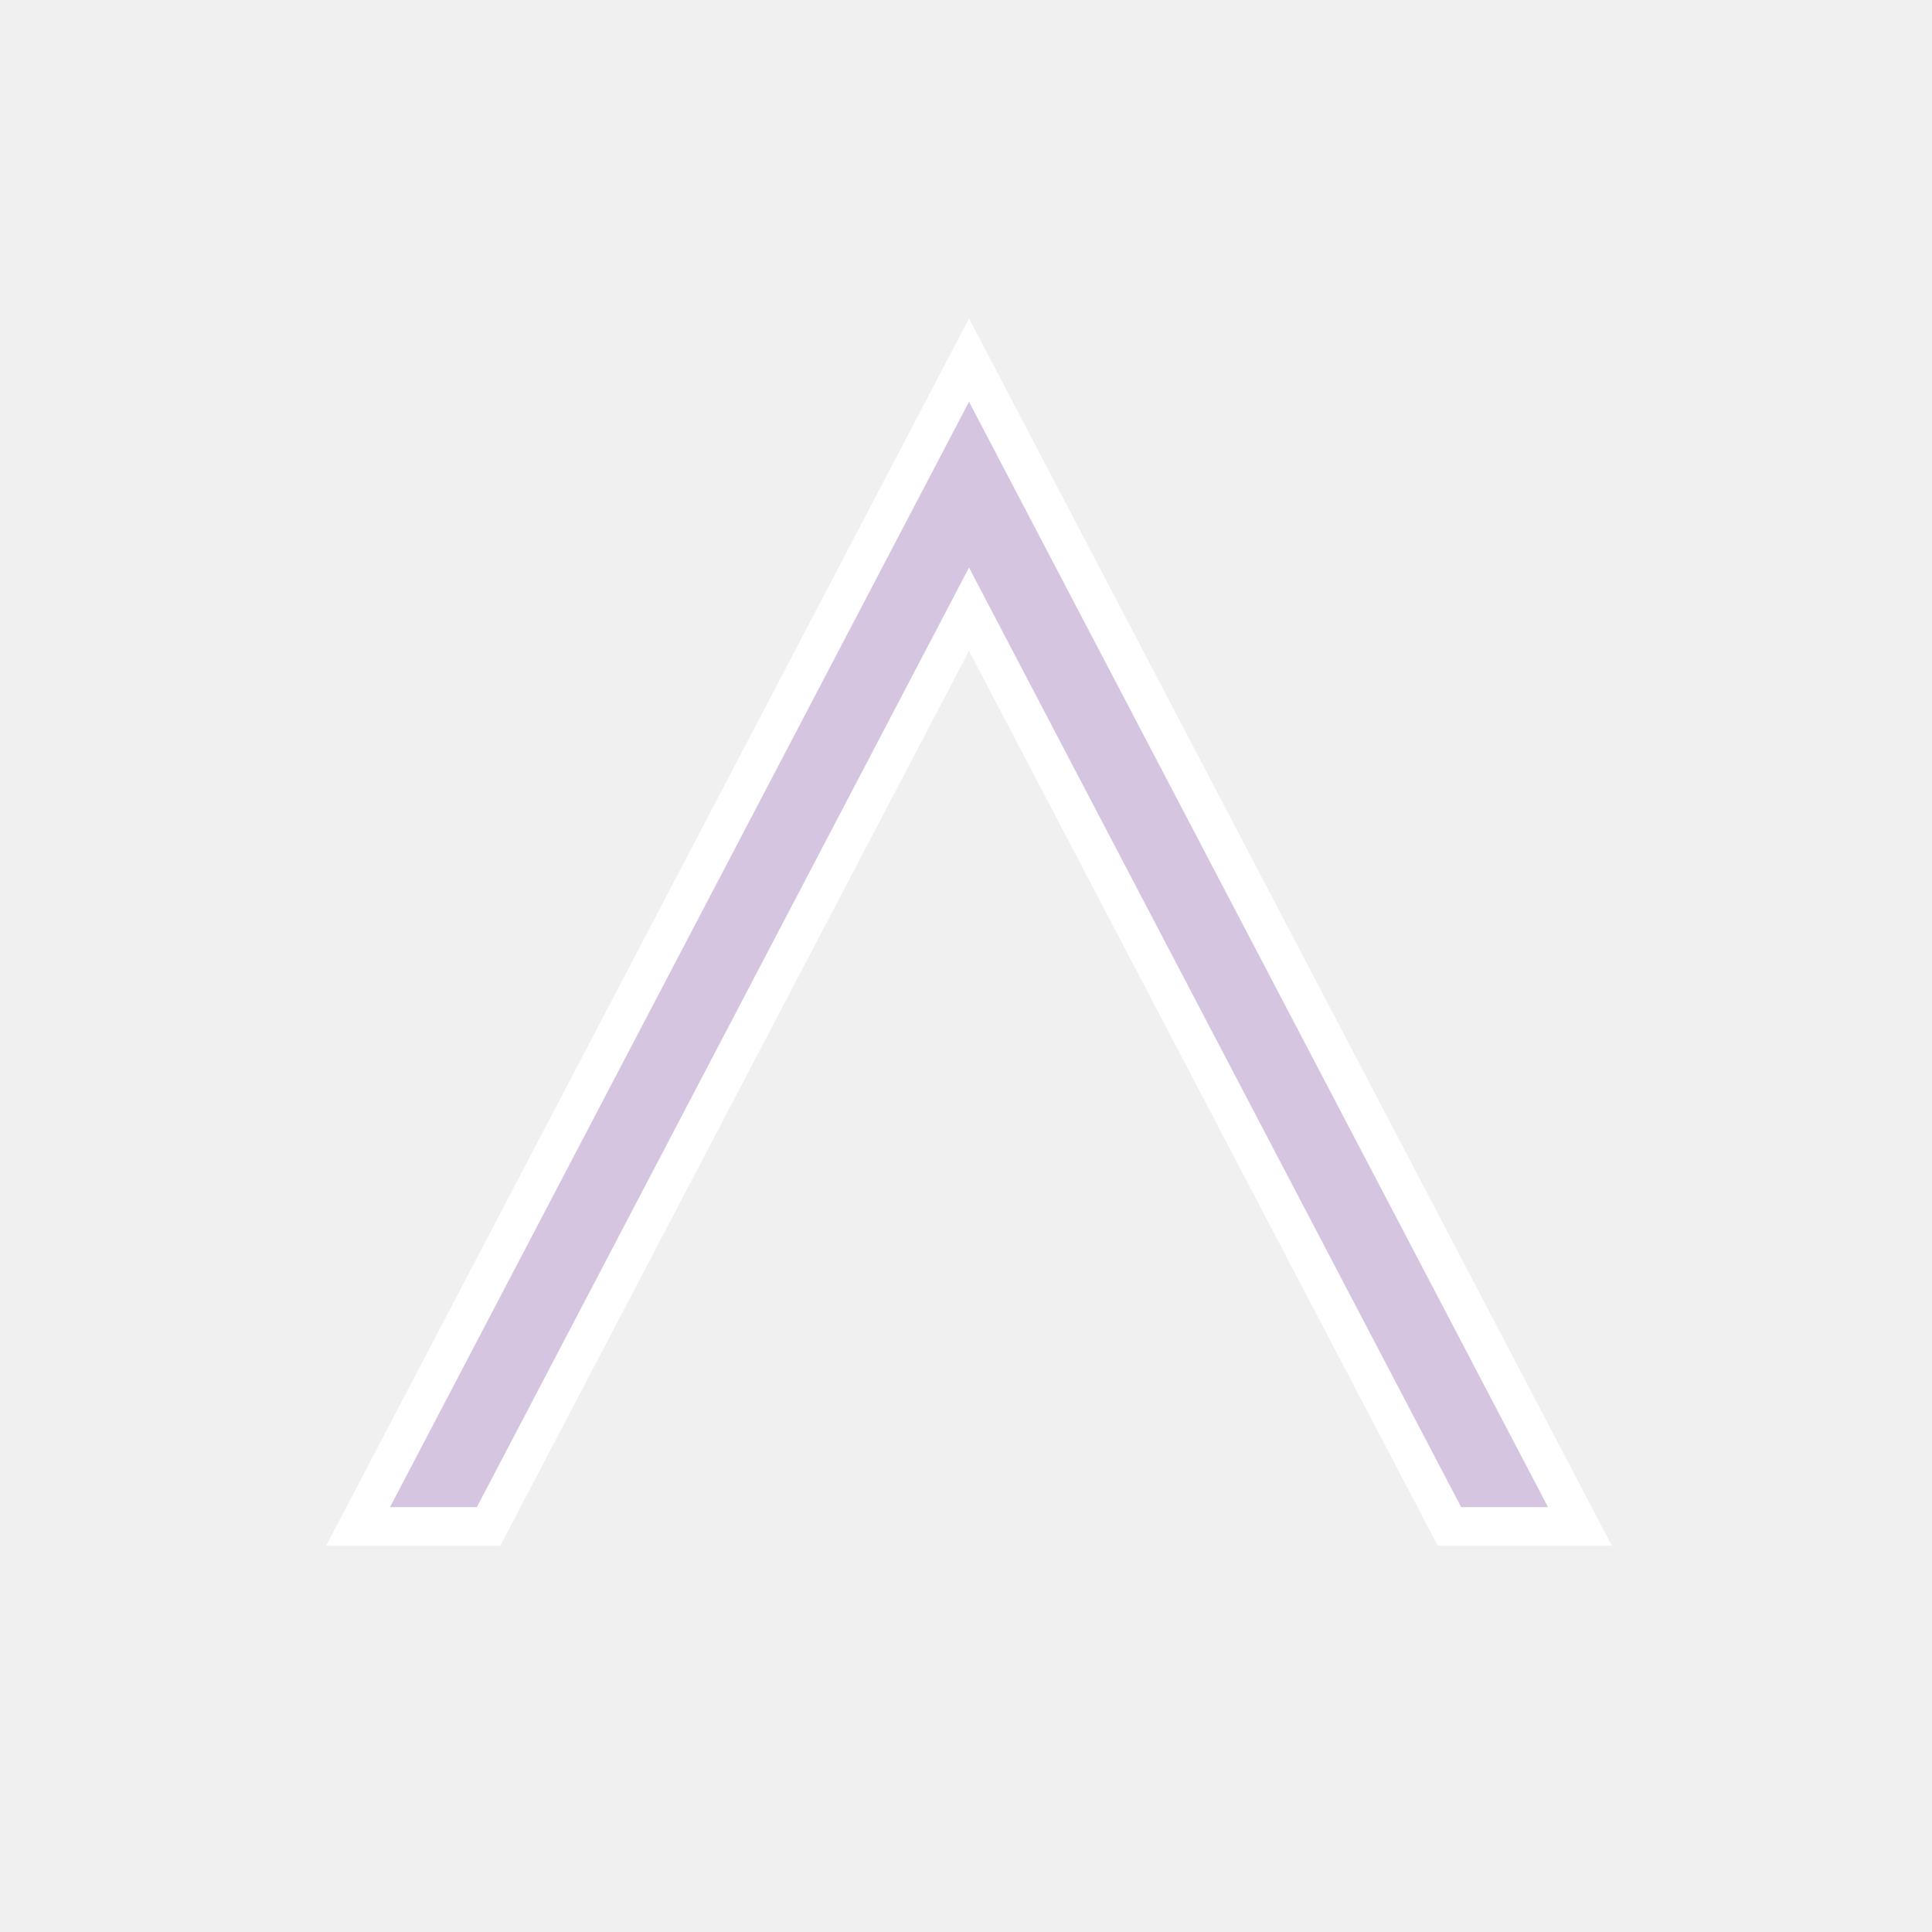
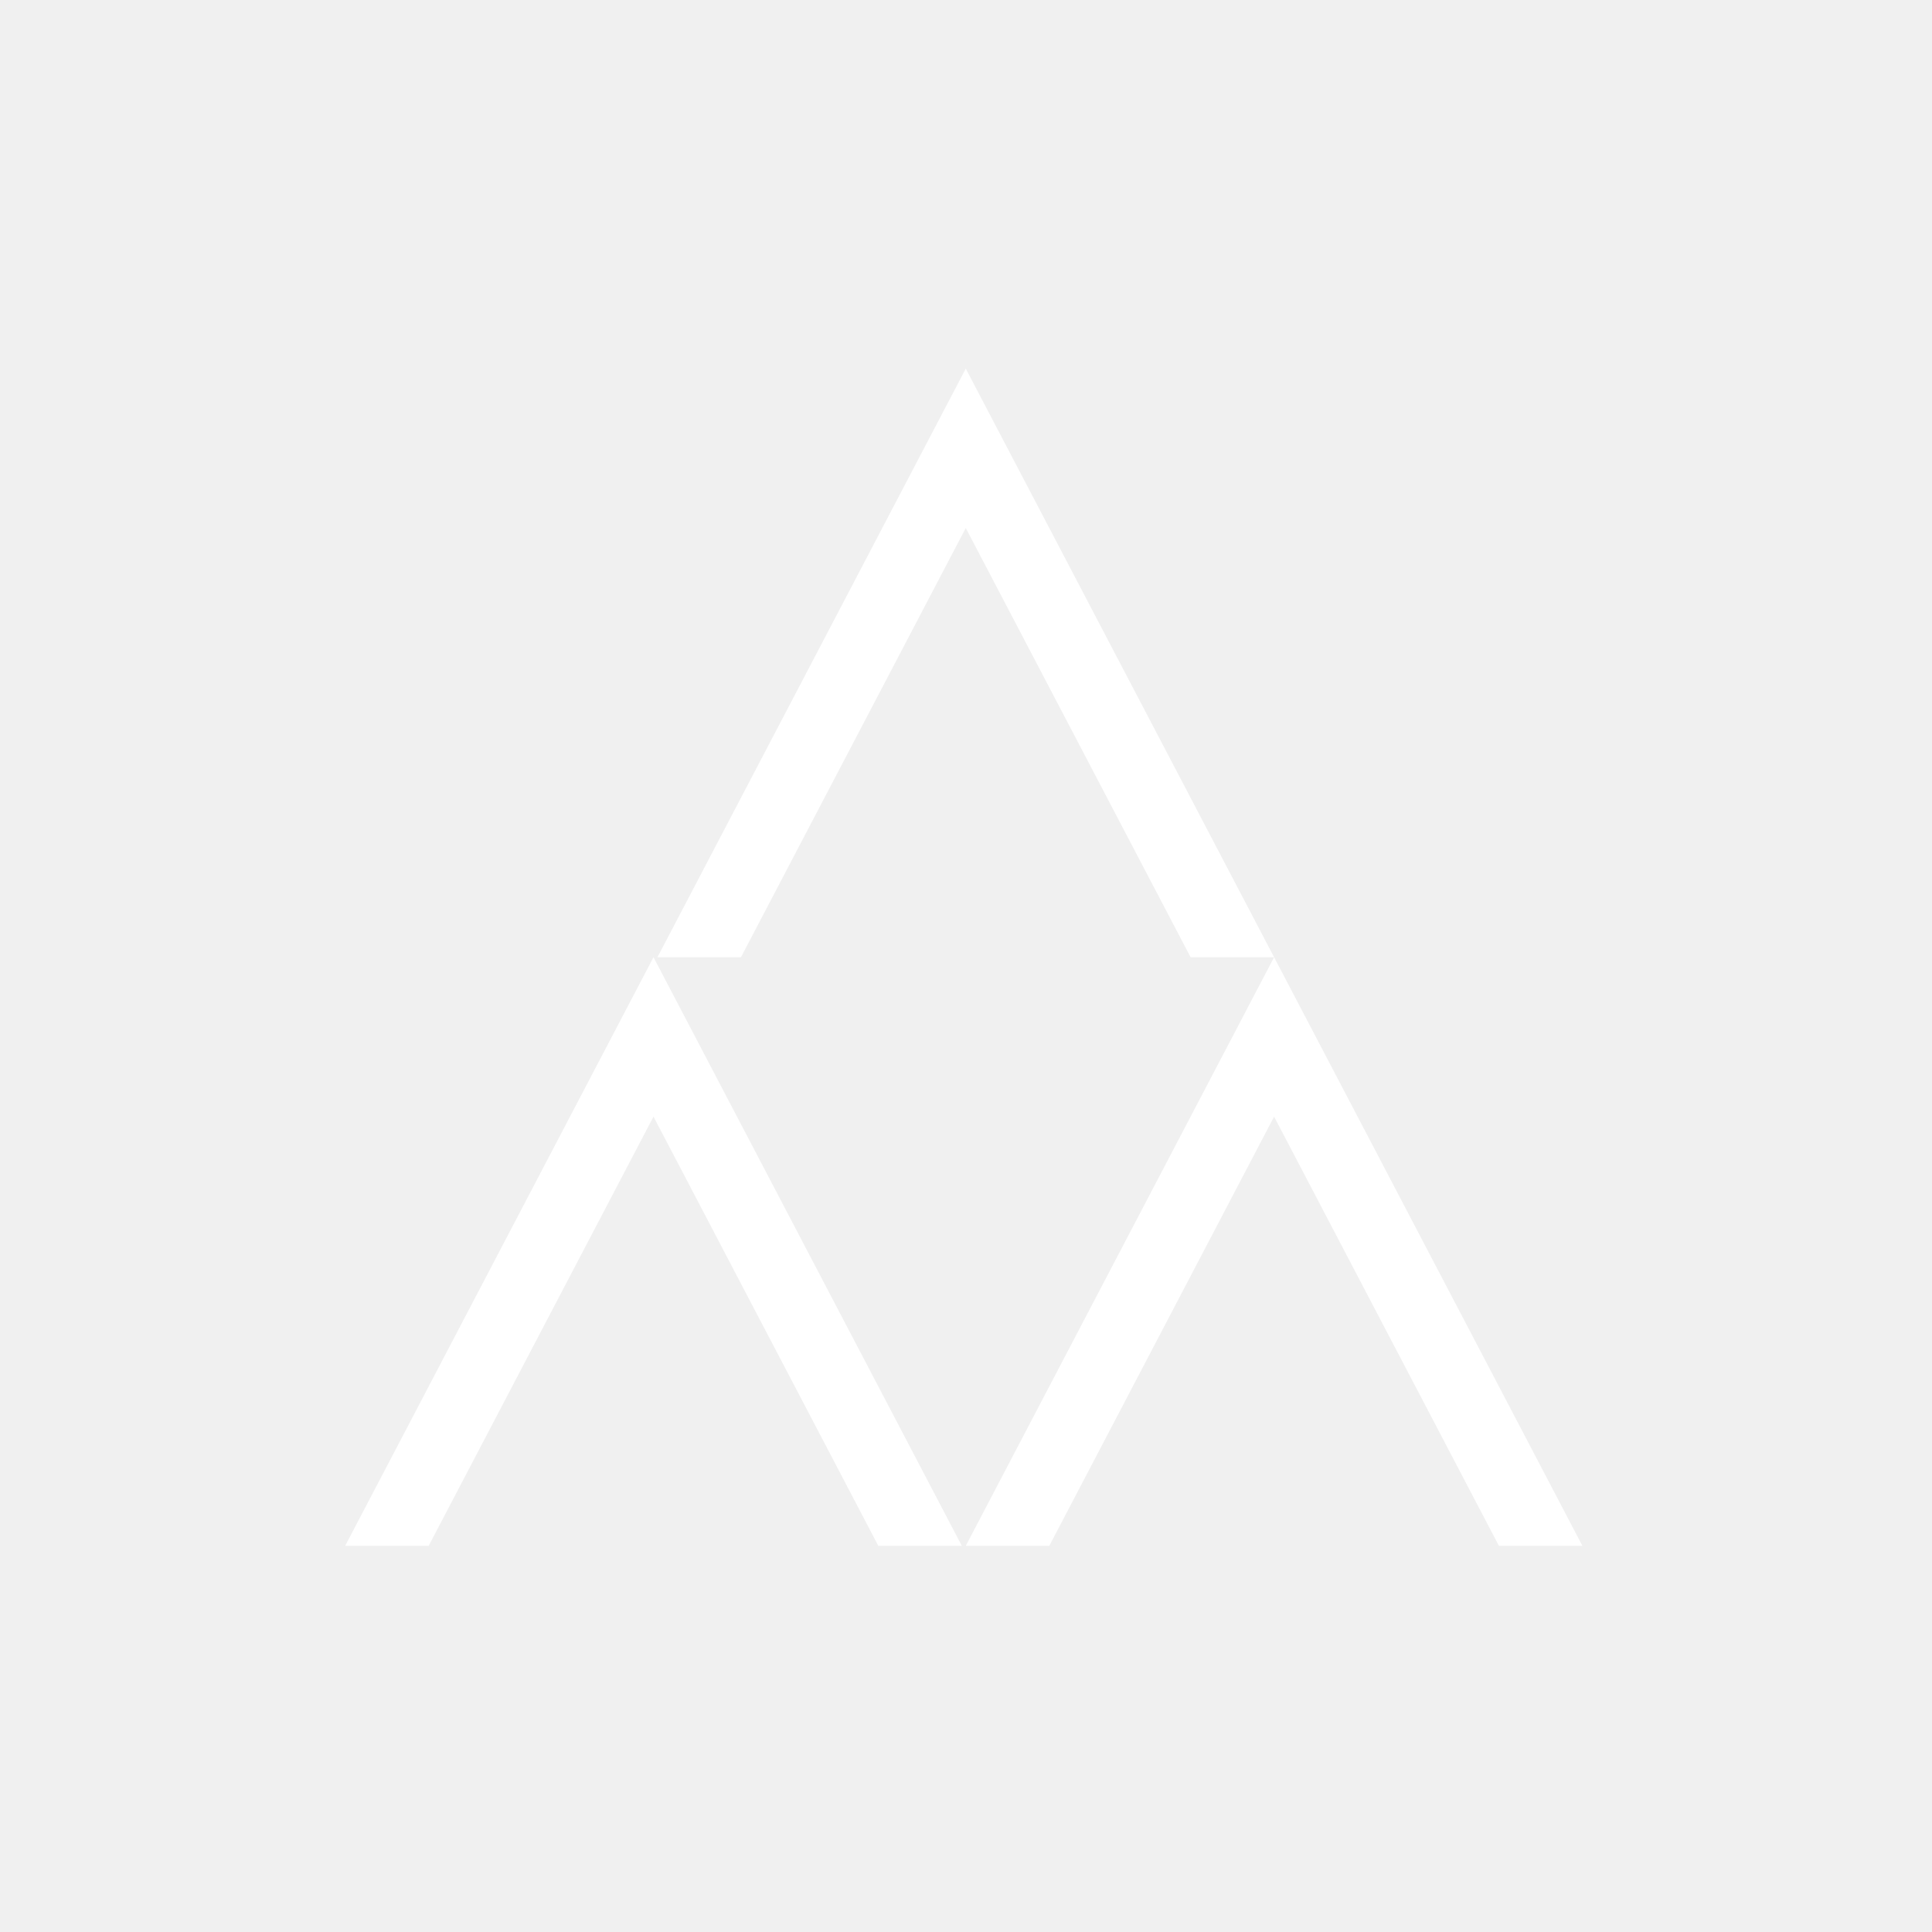
<svg xmlns="http://www.w3.org/2000/svg" width="150px" height="150px" viewBox="0 0 100 100" version="1.1">
  <g id="architectural" stroke="none" stroke-width="1" fill="none" fill-rule="evenodd">
-     <path d="M25.289,79.007 L50.156,31.533 L75.023,79.007 L81.777,79.007 L50.156,18.64 L18.535,79.007 L25.289,79.007 Z" id="Combined-Shape" stroke="#FFFFFF" stroke-width="2" fill="#D5C5E1" />
+     <g id="Group" transform="translate(17.5, 19)" fill="#FFFFFF" stroke="#FFFFFF" stroke-width="1.5">
+       <path d="M4.234,60.263 L16.325,37.181 L28.415,60.263 L31.044,60.263 L16.325,32.162 L1.605,60.263 L4.234,60.263 Z" id="Combined-Shape-Copy" />
+       <path d="M36.357,60.263 L48.447,37.181 L60.538,60.263 L63.166,60.263 L48.447,32.162 L33.728,60.263 L36.357,60.263 Z" id="Combined-Shape-Copy-2" />
+       <path d="M20.398,29.796 L32.488,6.714 L44.579,29.796 L47.208,29.796 L32.488,1.695 L17.769,29.796 L20.398,29.796 Z" id="Combined-Shape-Copy-3" />
+     </g>
  </g>
</svg>
